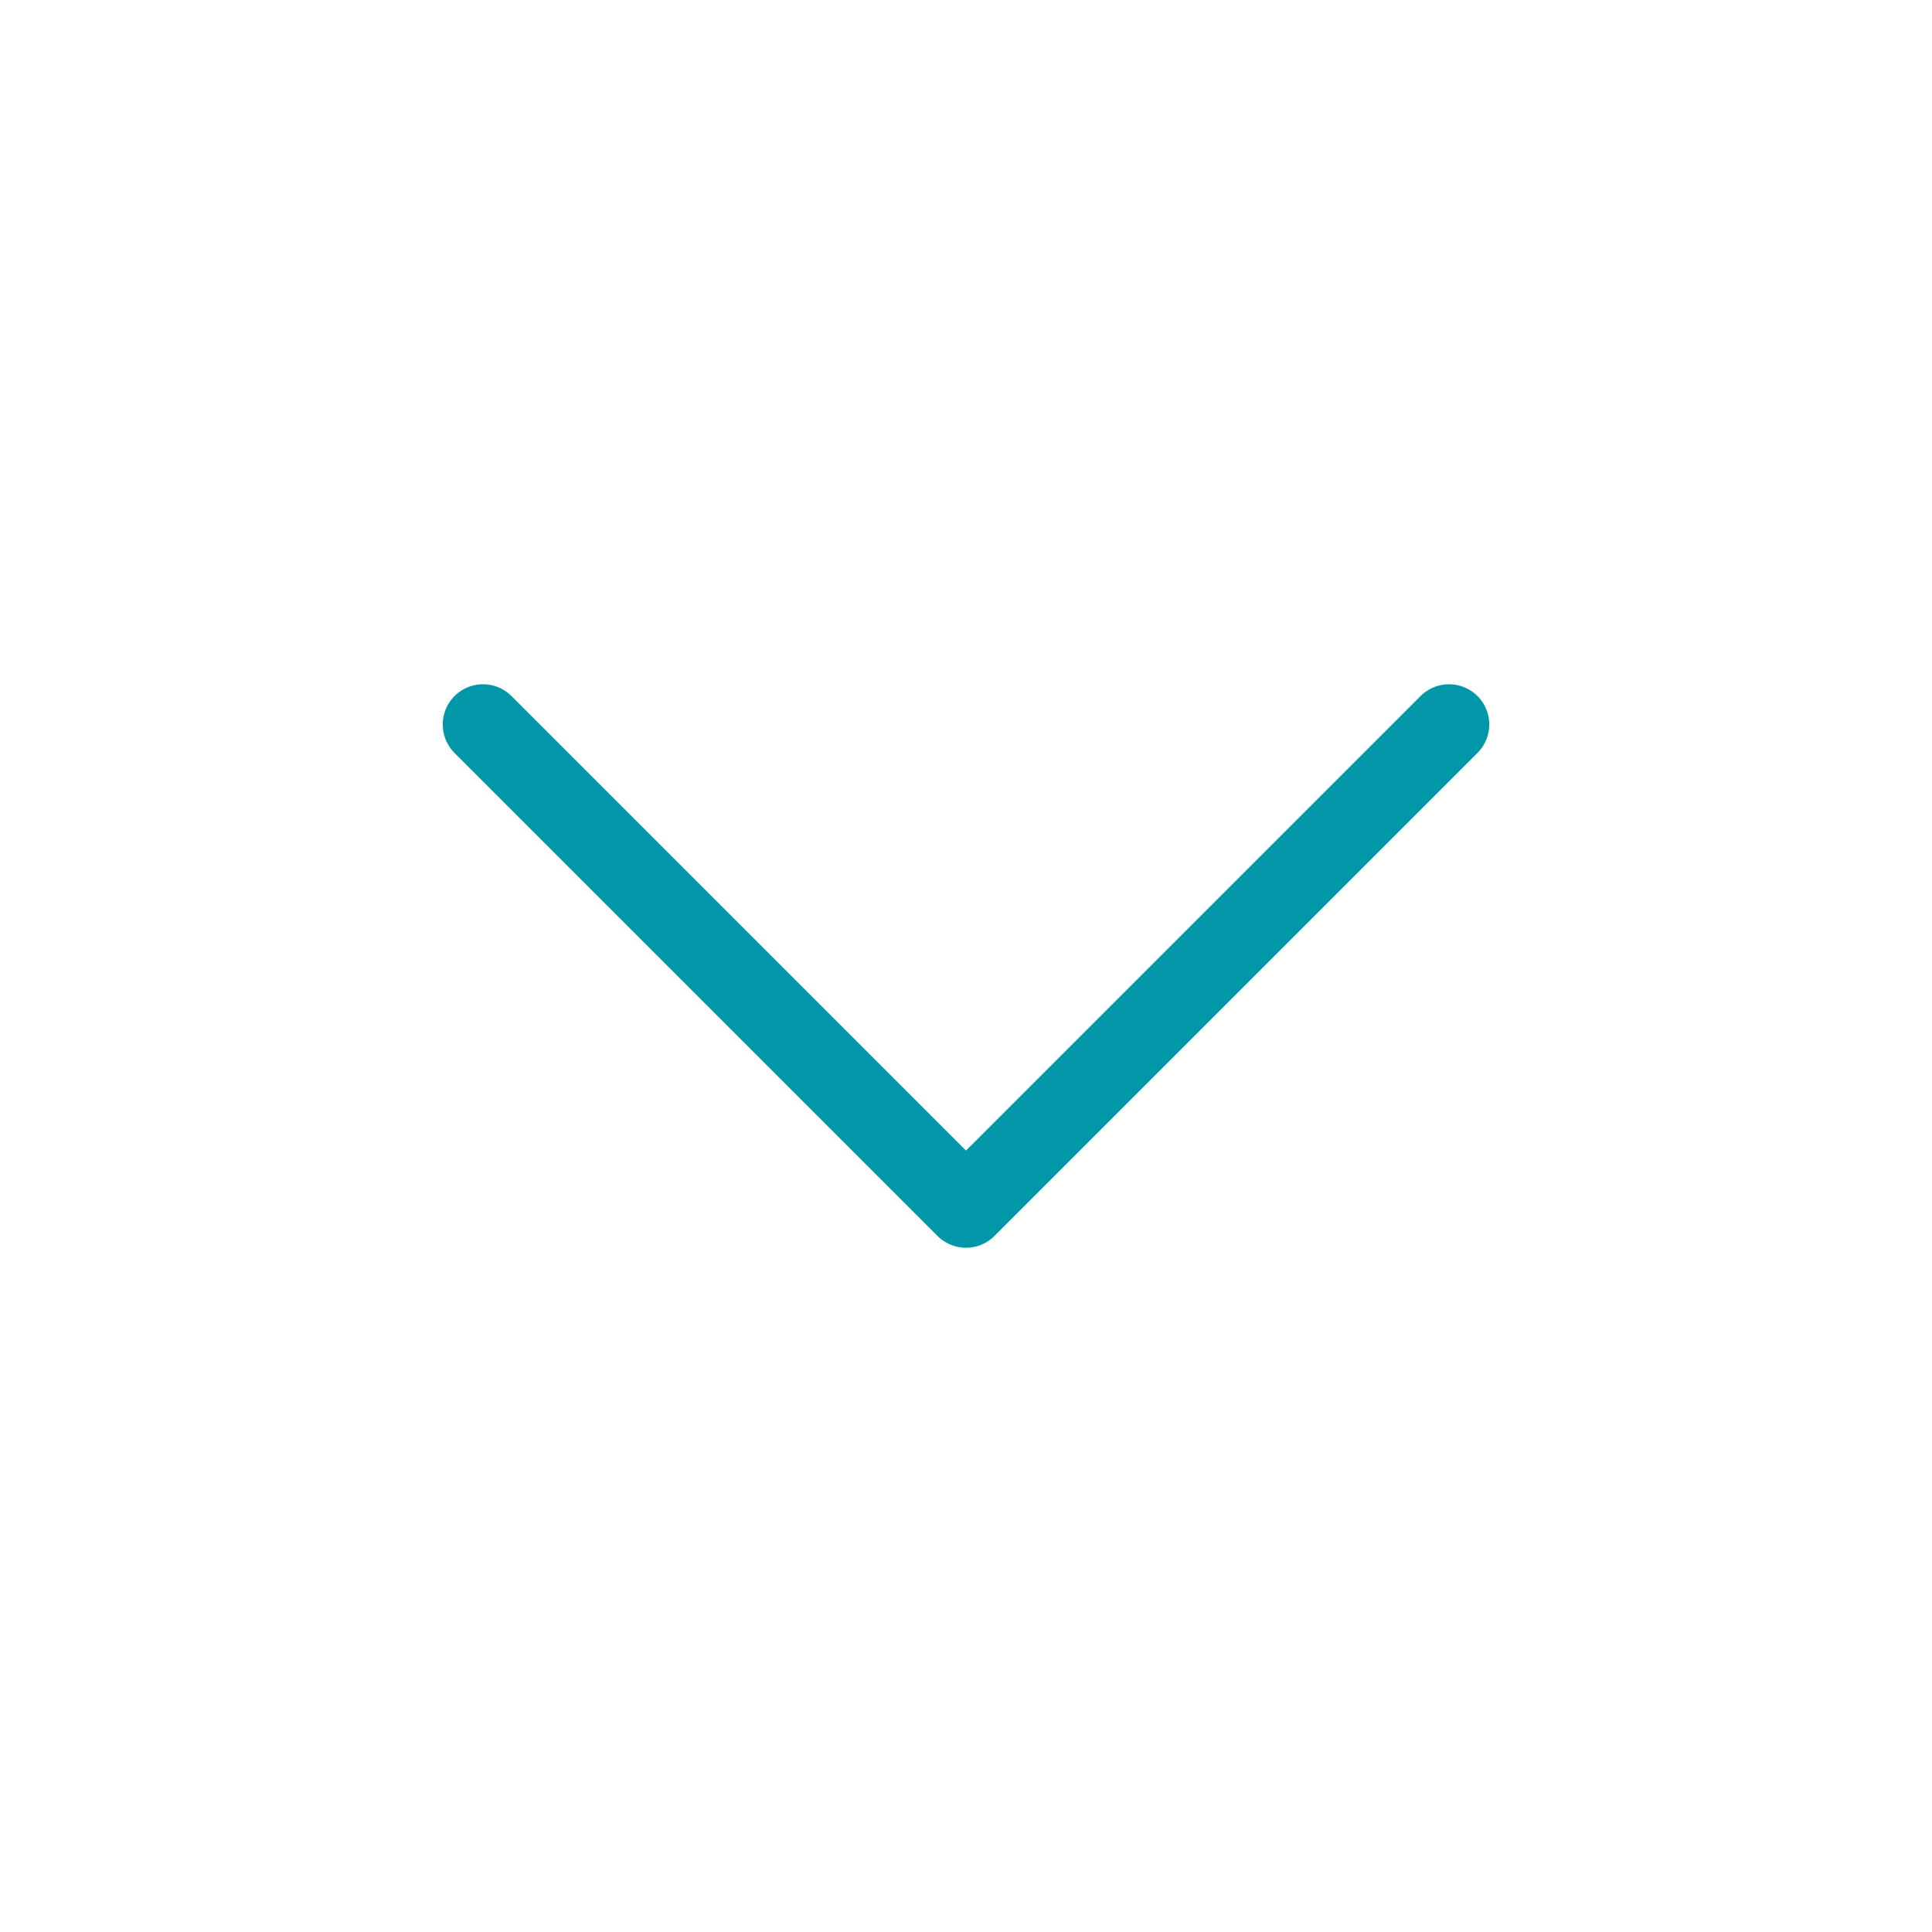
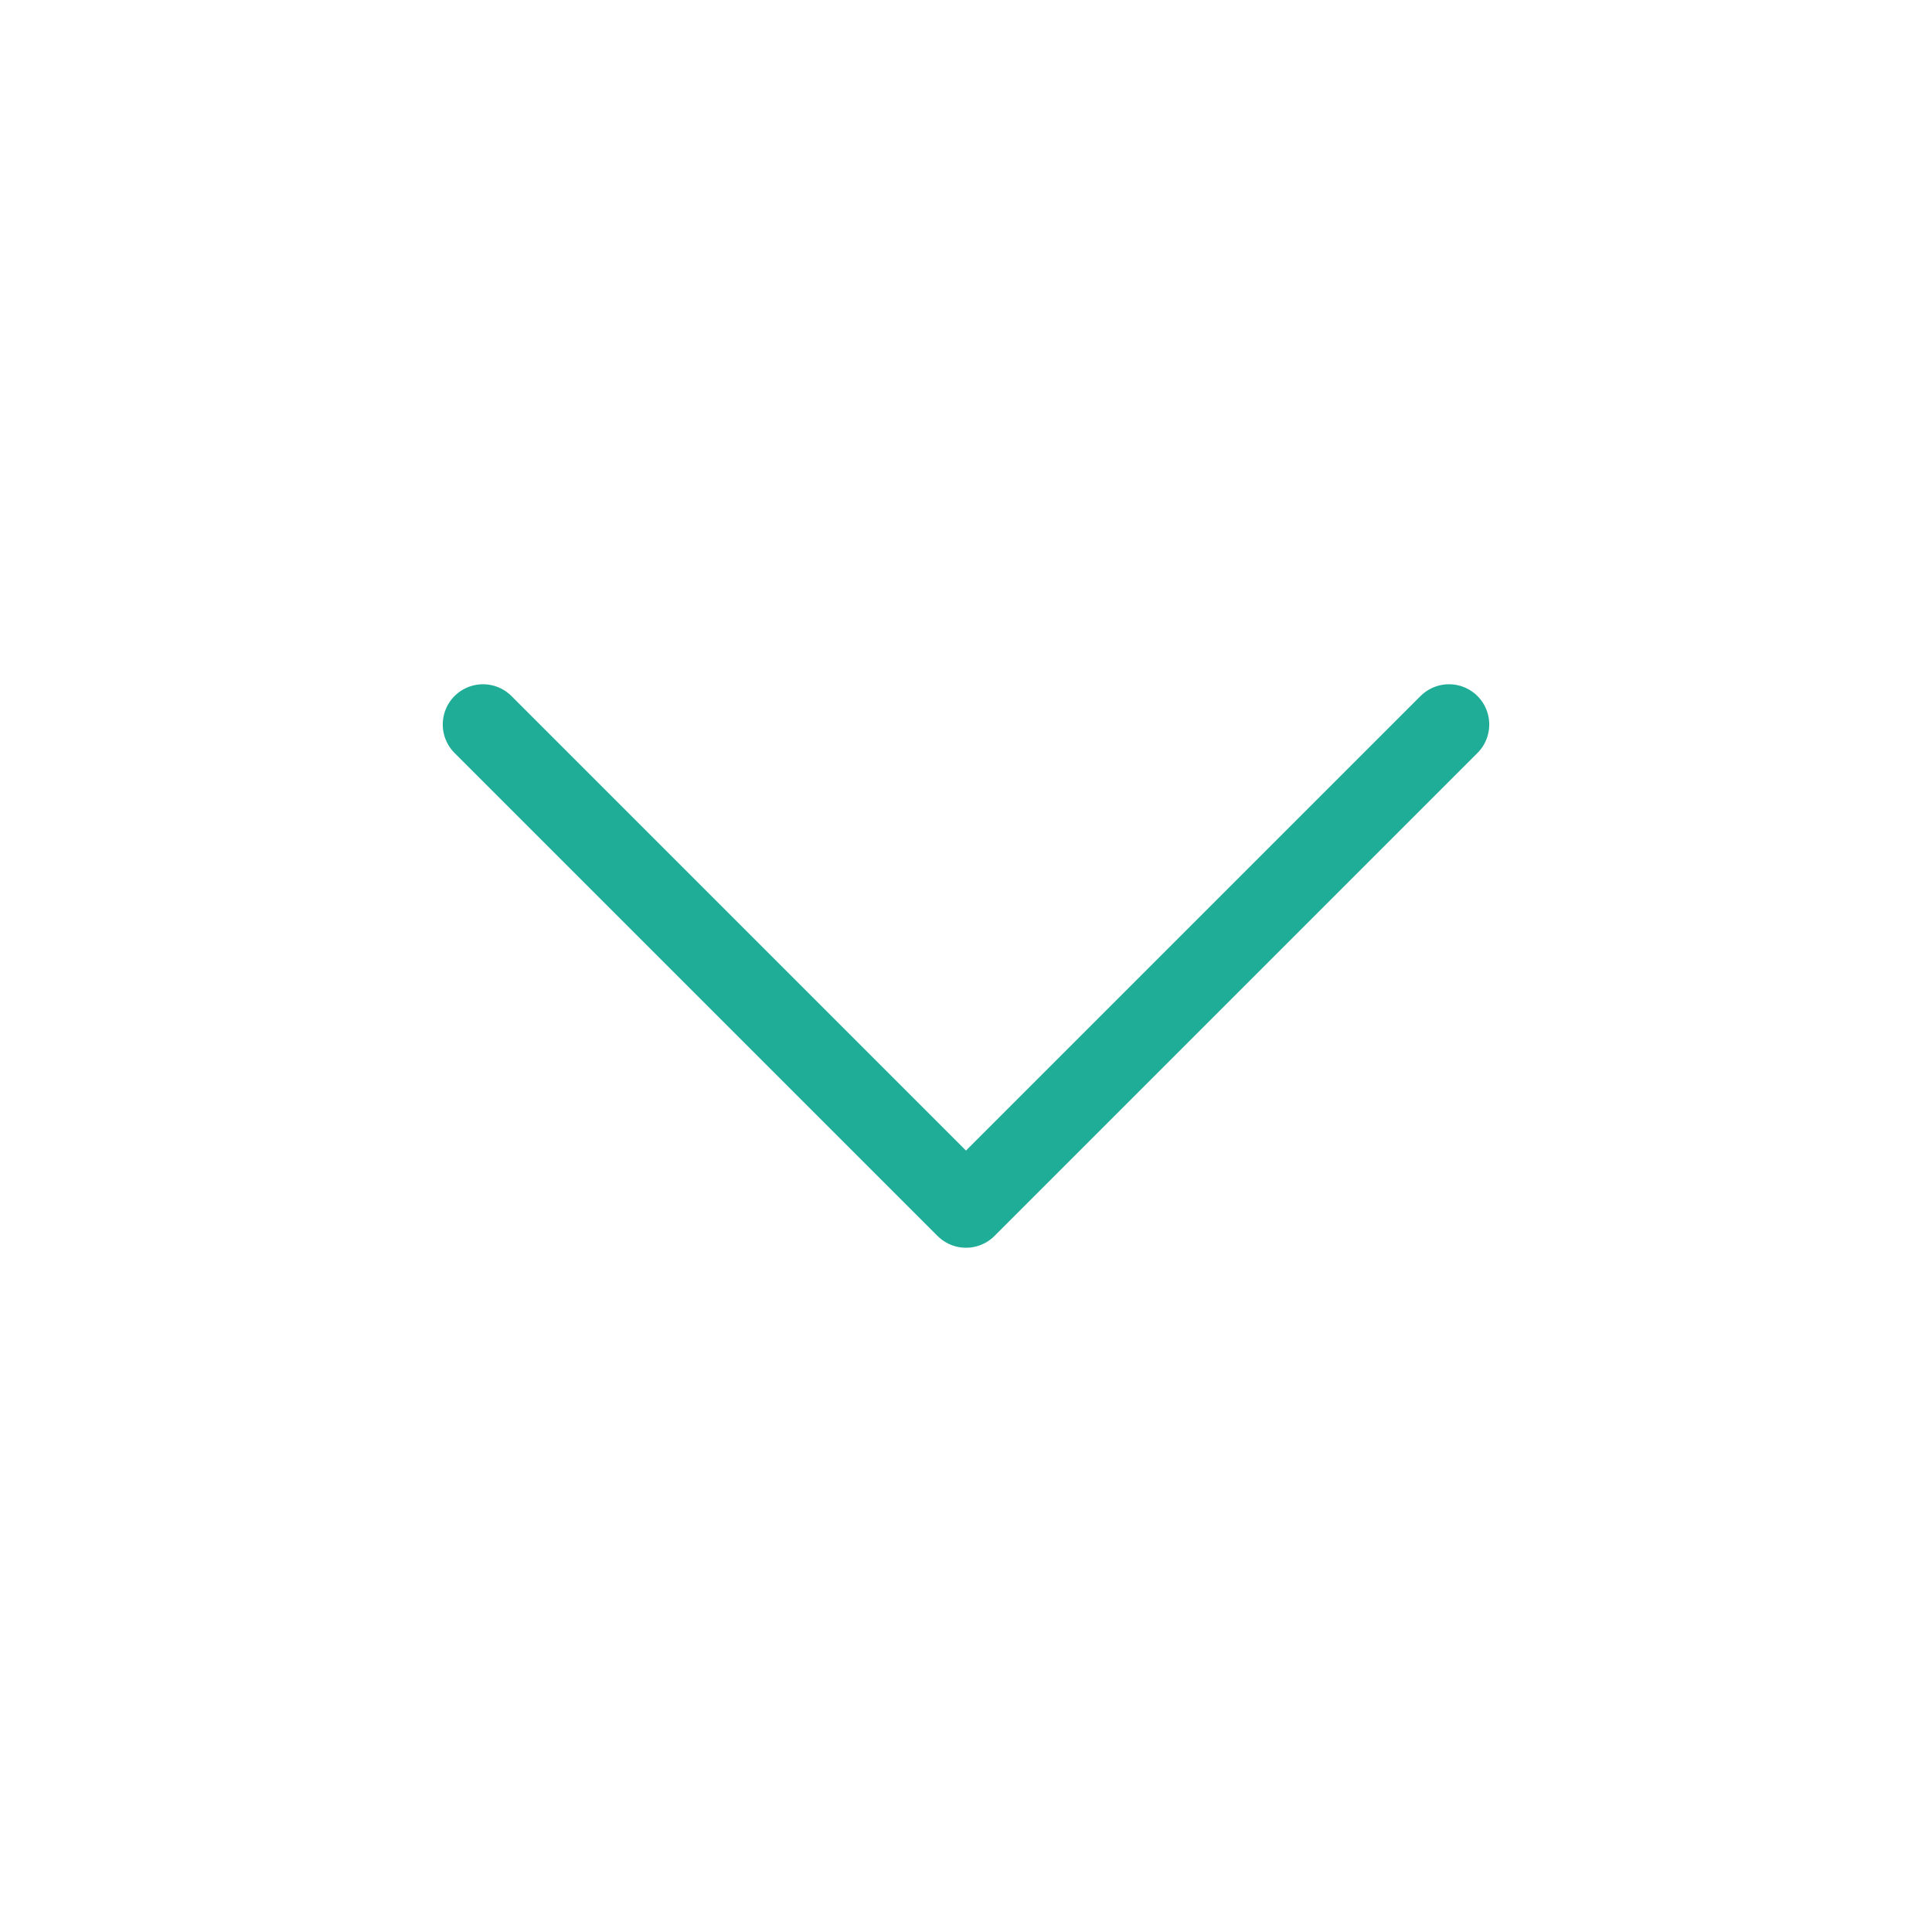
<svg xmlns="http://www.w3.org/2000/svg" width="24" height="24" viewBox="0 0 24 24" fill="none">
-   <path d="M6 9L12 15L18 9" stroke="hsl(186,100%,33%)" stroke-linecap="round" stroke-linejoin="round" />
+   <path d="M6 9L12 15L18 9" stroke="hsl(171,70%,40%)" stroke-linecap="round" stroke-linejoin="round" />
</svg>
